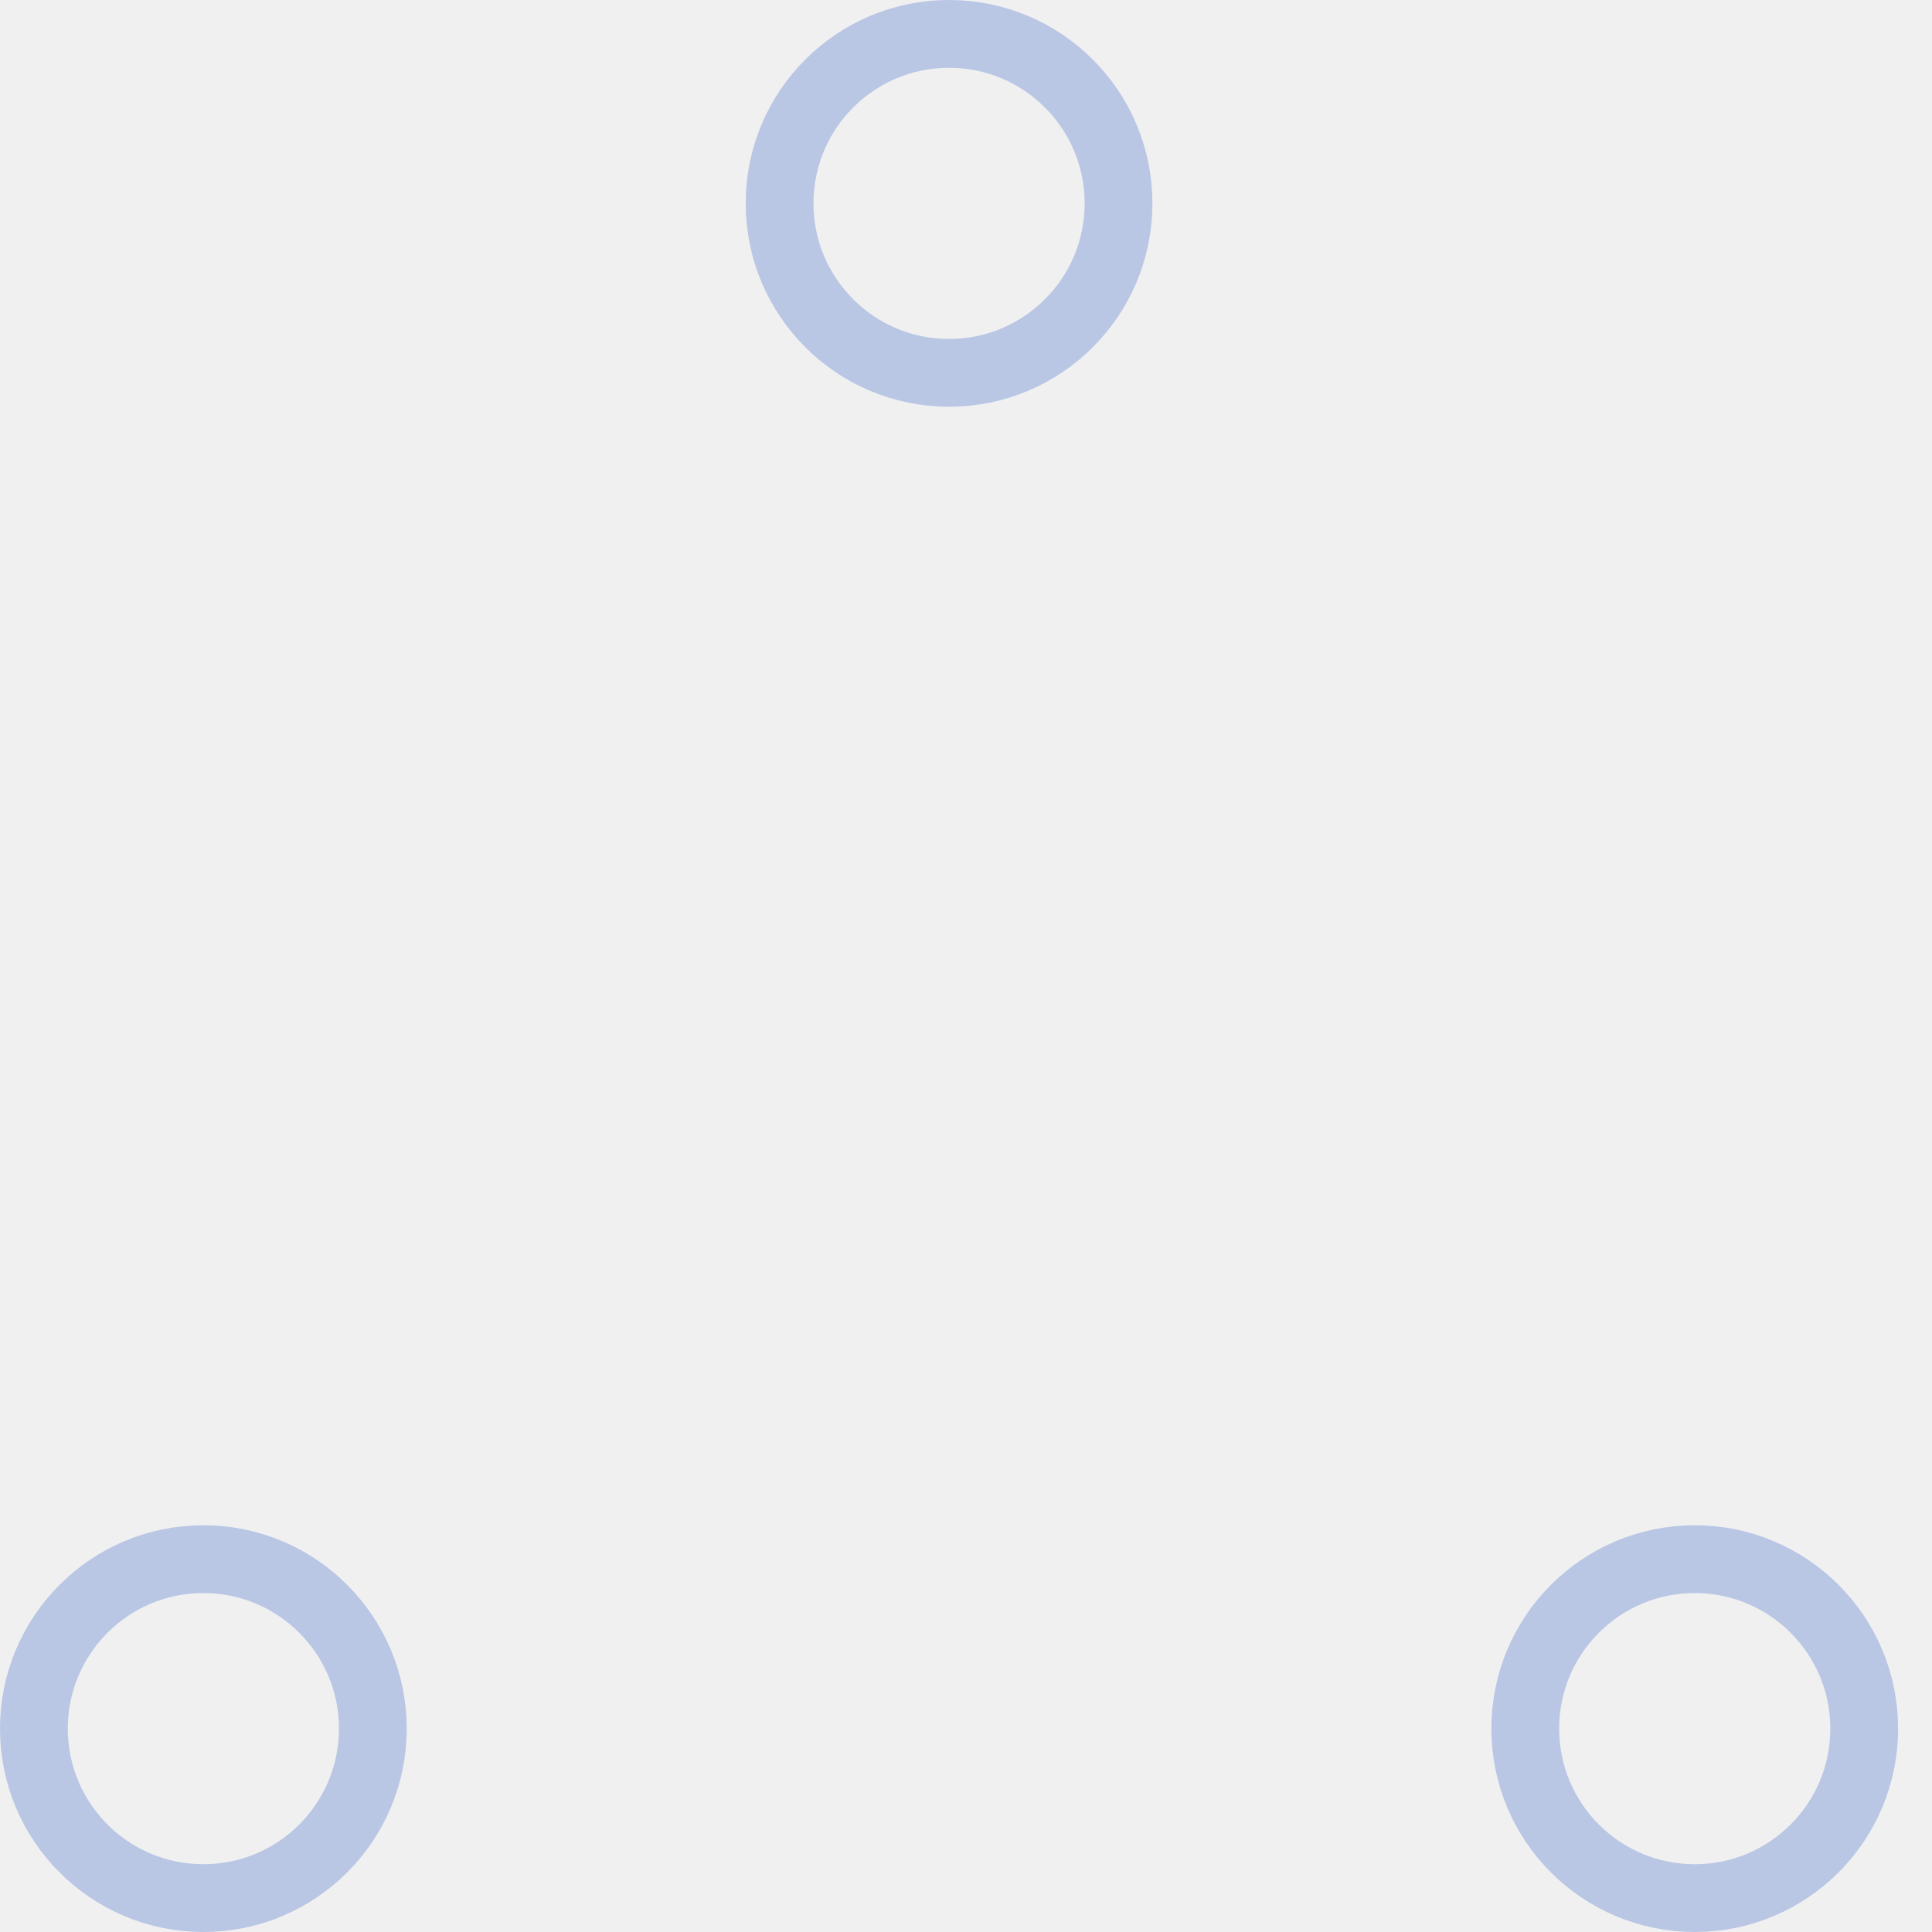
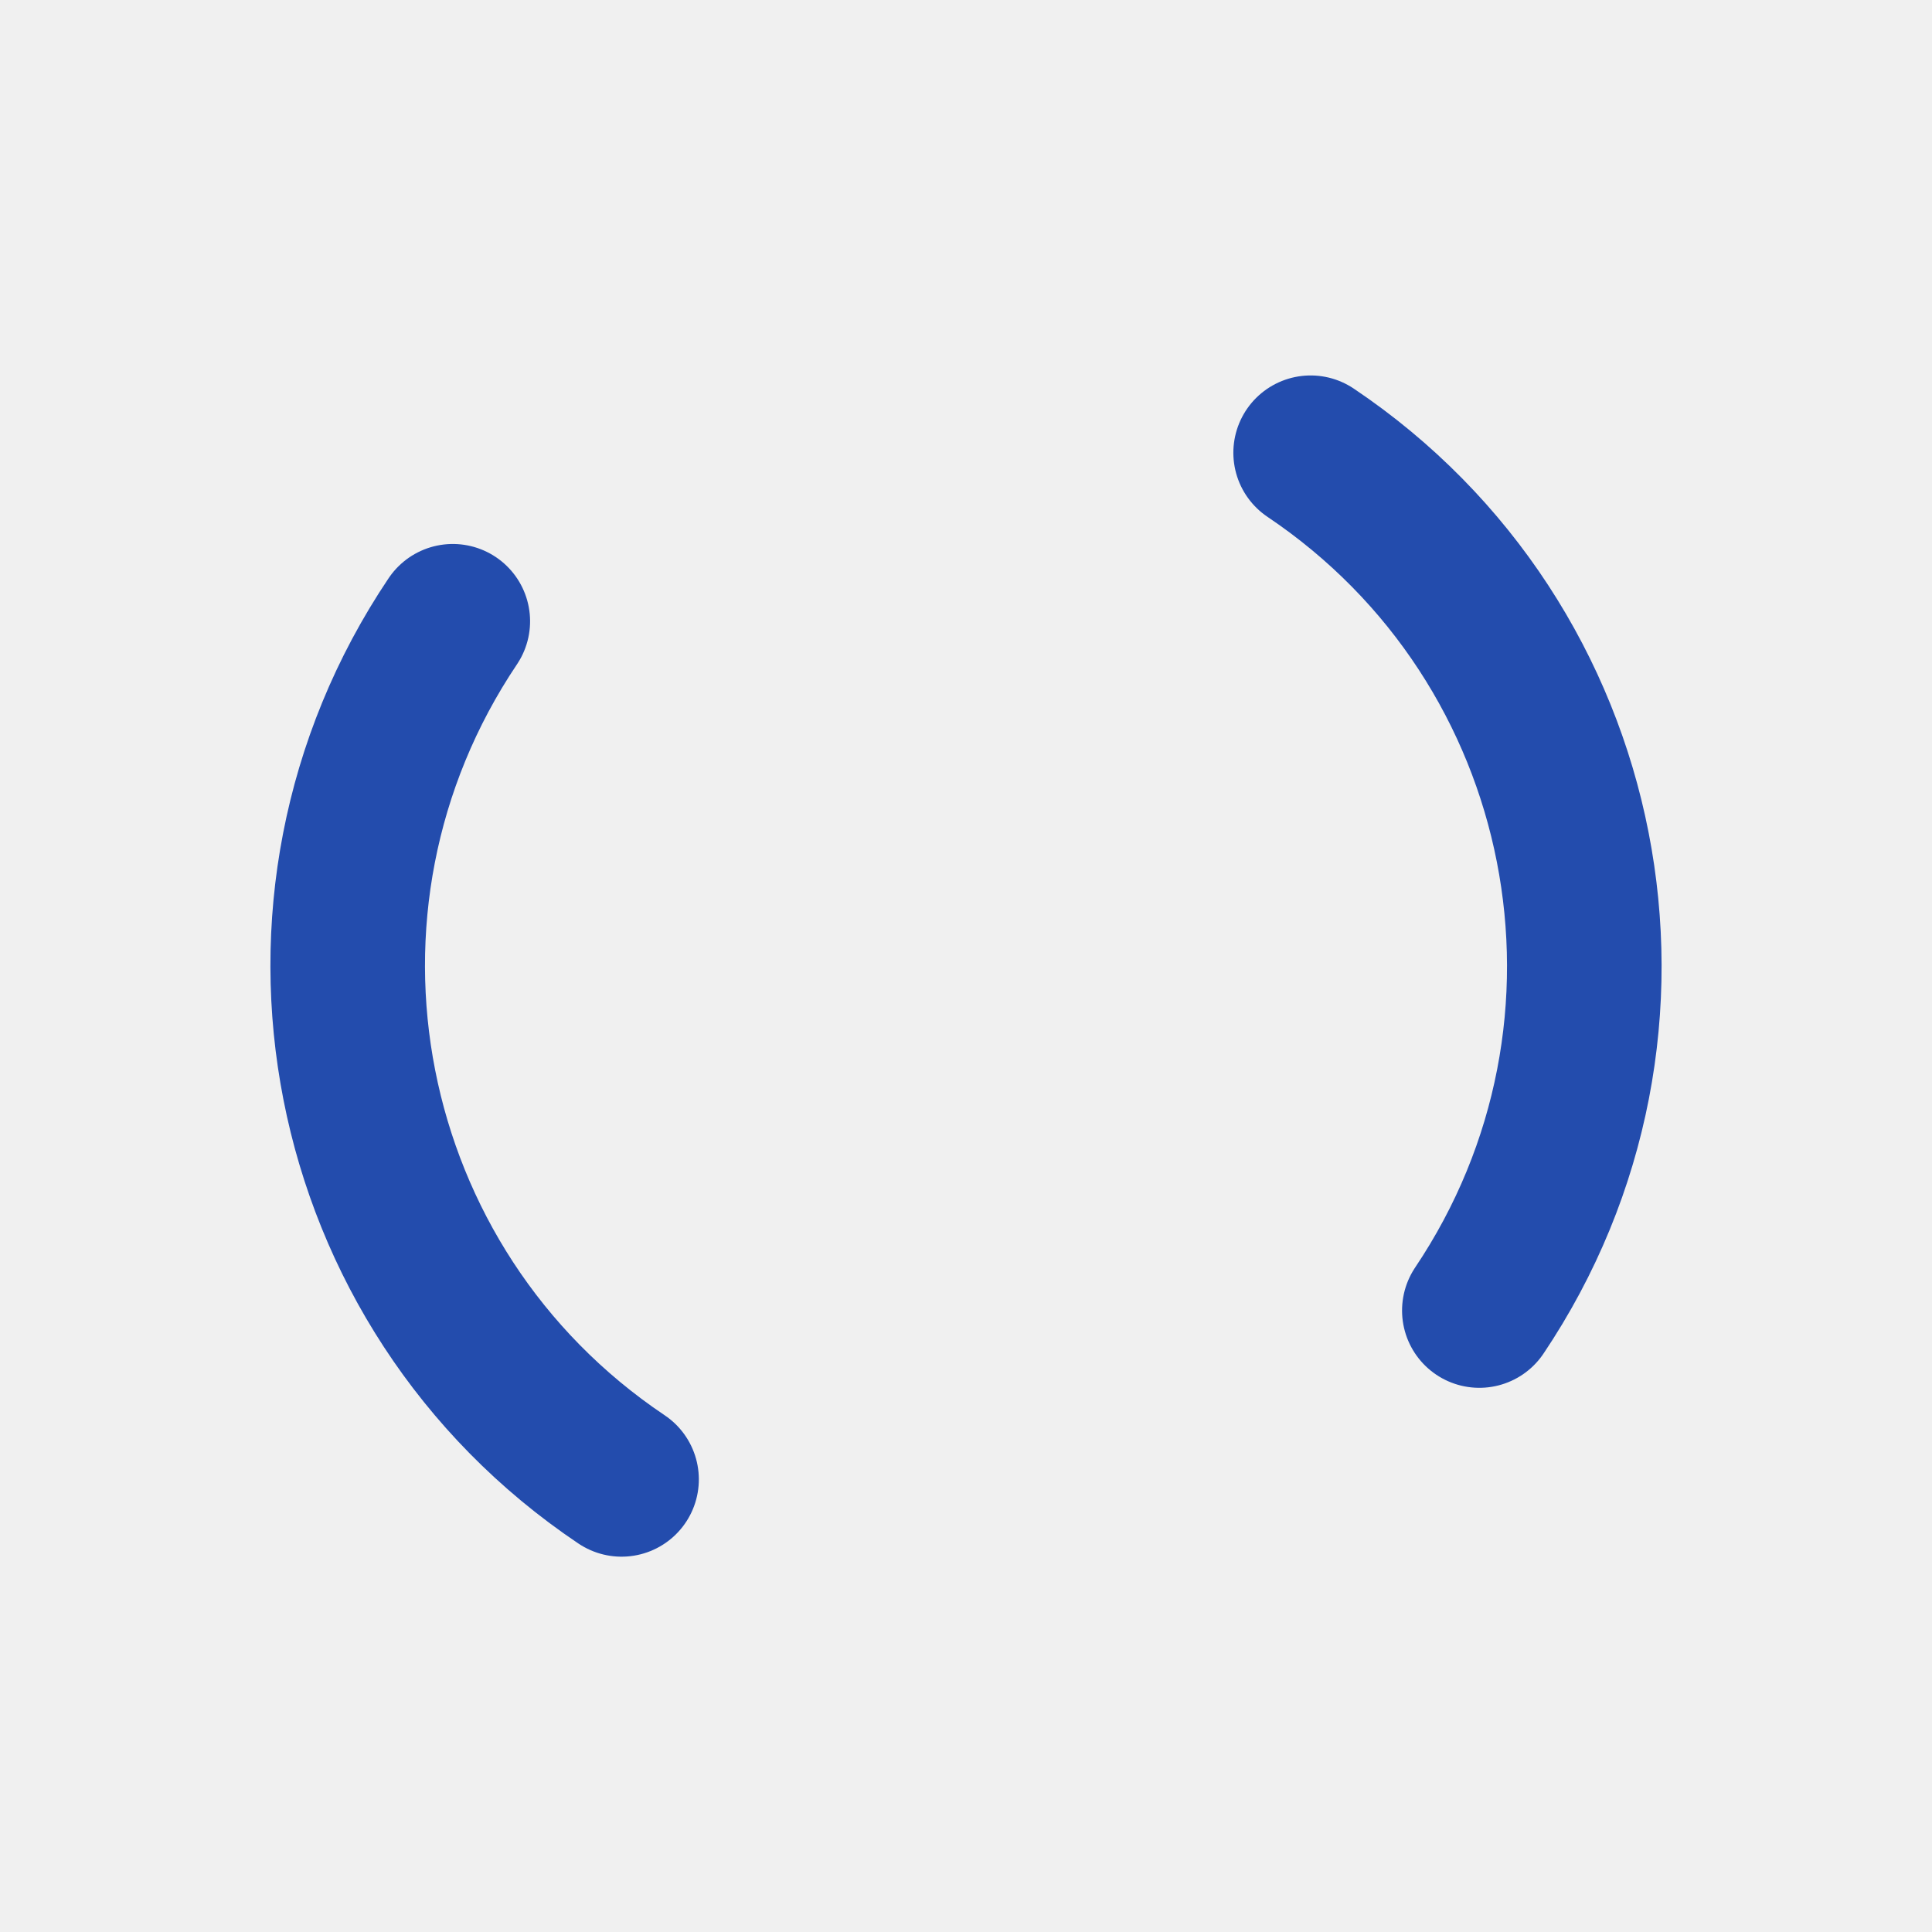
- <svg xmlns="http://www.w3.org/2000/svg" width="57" height="57" viewBox="0 0 57 57" stroke="#fff">
-   <g fill="none" stroke="#B9C7E5" fill-rule="evenodd">
-     <g transform="translate(1 1)" stroke-width="2">
-       <circle cx="5" cy="50" r="5">
-         <animate attributeName="cy" begin="0s" dur="2.2s" values="50;5;50;50" calcMode="linear" repeatCount="indefinite" />
-         <animate attributeName="cx" begin="0s" dur="2.2s" values="5;27;49;5" calcMode="linear" repeatCount="indefinite" />
-       </circle>
-       <circle cx="27" cy="5" r="5">
-         <animate attributeName="cy" begin="0s" dur="2.2s" from="5" to="5" values="5;50;50;5" calcMode="linear" repeatCount="indefinite" />
-         <animate attributeName="cx" begin="0s" dur="2.2s" from="27" to="27" values="27;49;5;27" calcMode="linear" repeatCount="indefinite" />
-       </circle>
-       <circle cx="49" cy="50" r="5">
-         <animate attributeName="cy" begin="0s" dur="2.2s" values="50;50;5;50" calcMode="linear" repeatCount="indefinite" />
-         <animate attributeName="cx" from="49" to="49" begin="0s" dur="2.2s" values="49;5;27;49" calcMode="linear" repeatCount="indefinite" />
-       </circle>
-     </g>
-   </g>
+ <svg xmlns="http://www.w3.org/2000/svg" style="margin: auto; background: none; display: block; shape-rendering: auto;" width="50px" height="50px" viewBox="0 0 100 100" preserveAspectRatio="xMidYMid">
+   <circle cx="50" cy="50" r="32" stroke-width="8" stroke="#234cad" stroke-dasharray="50.265 50.265" fill="none" stroke-linecap="round" transform="rotate(123.903 50 50)">
+     <animateTransform attributeName="transform" type="rotate" repeatCount="indefinite" dur="1s" keyTimes="0;1" values="0 50 50;360 50 50" />
+   </circle>
</svg>
